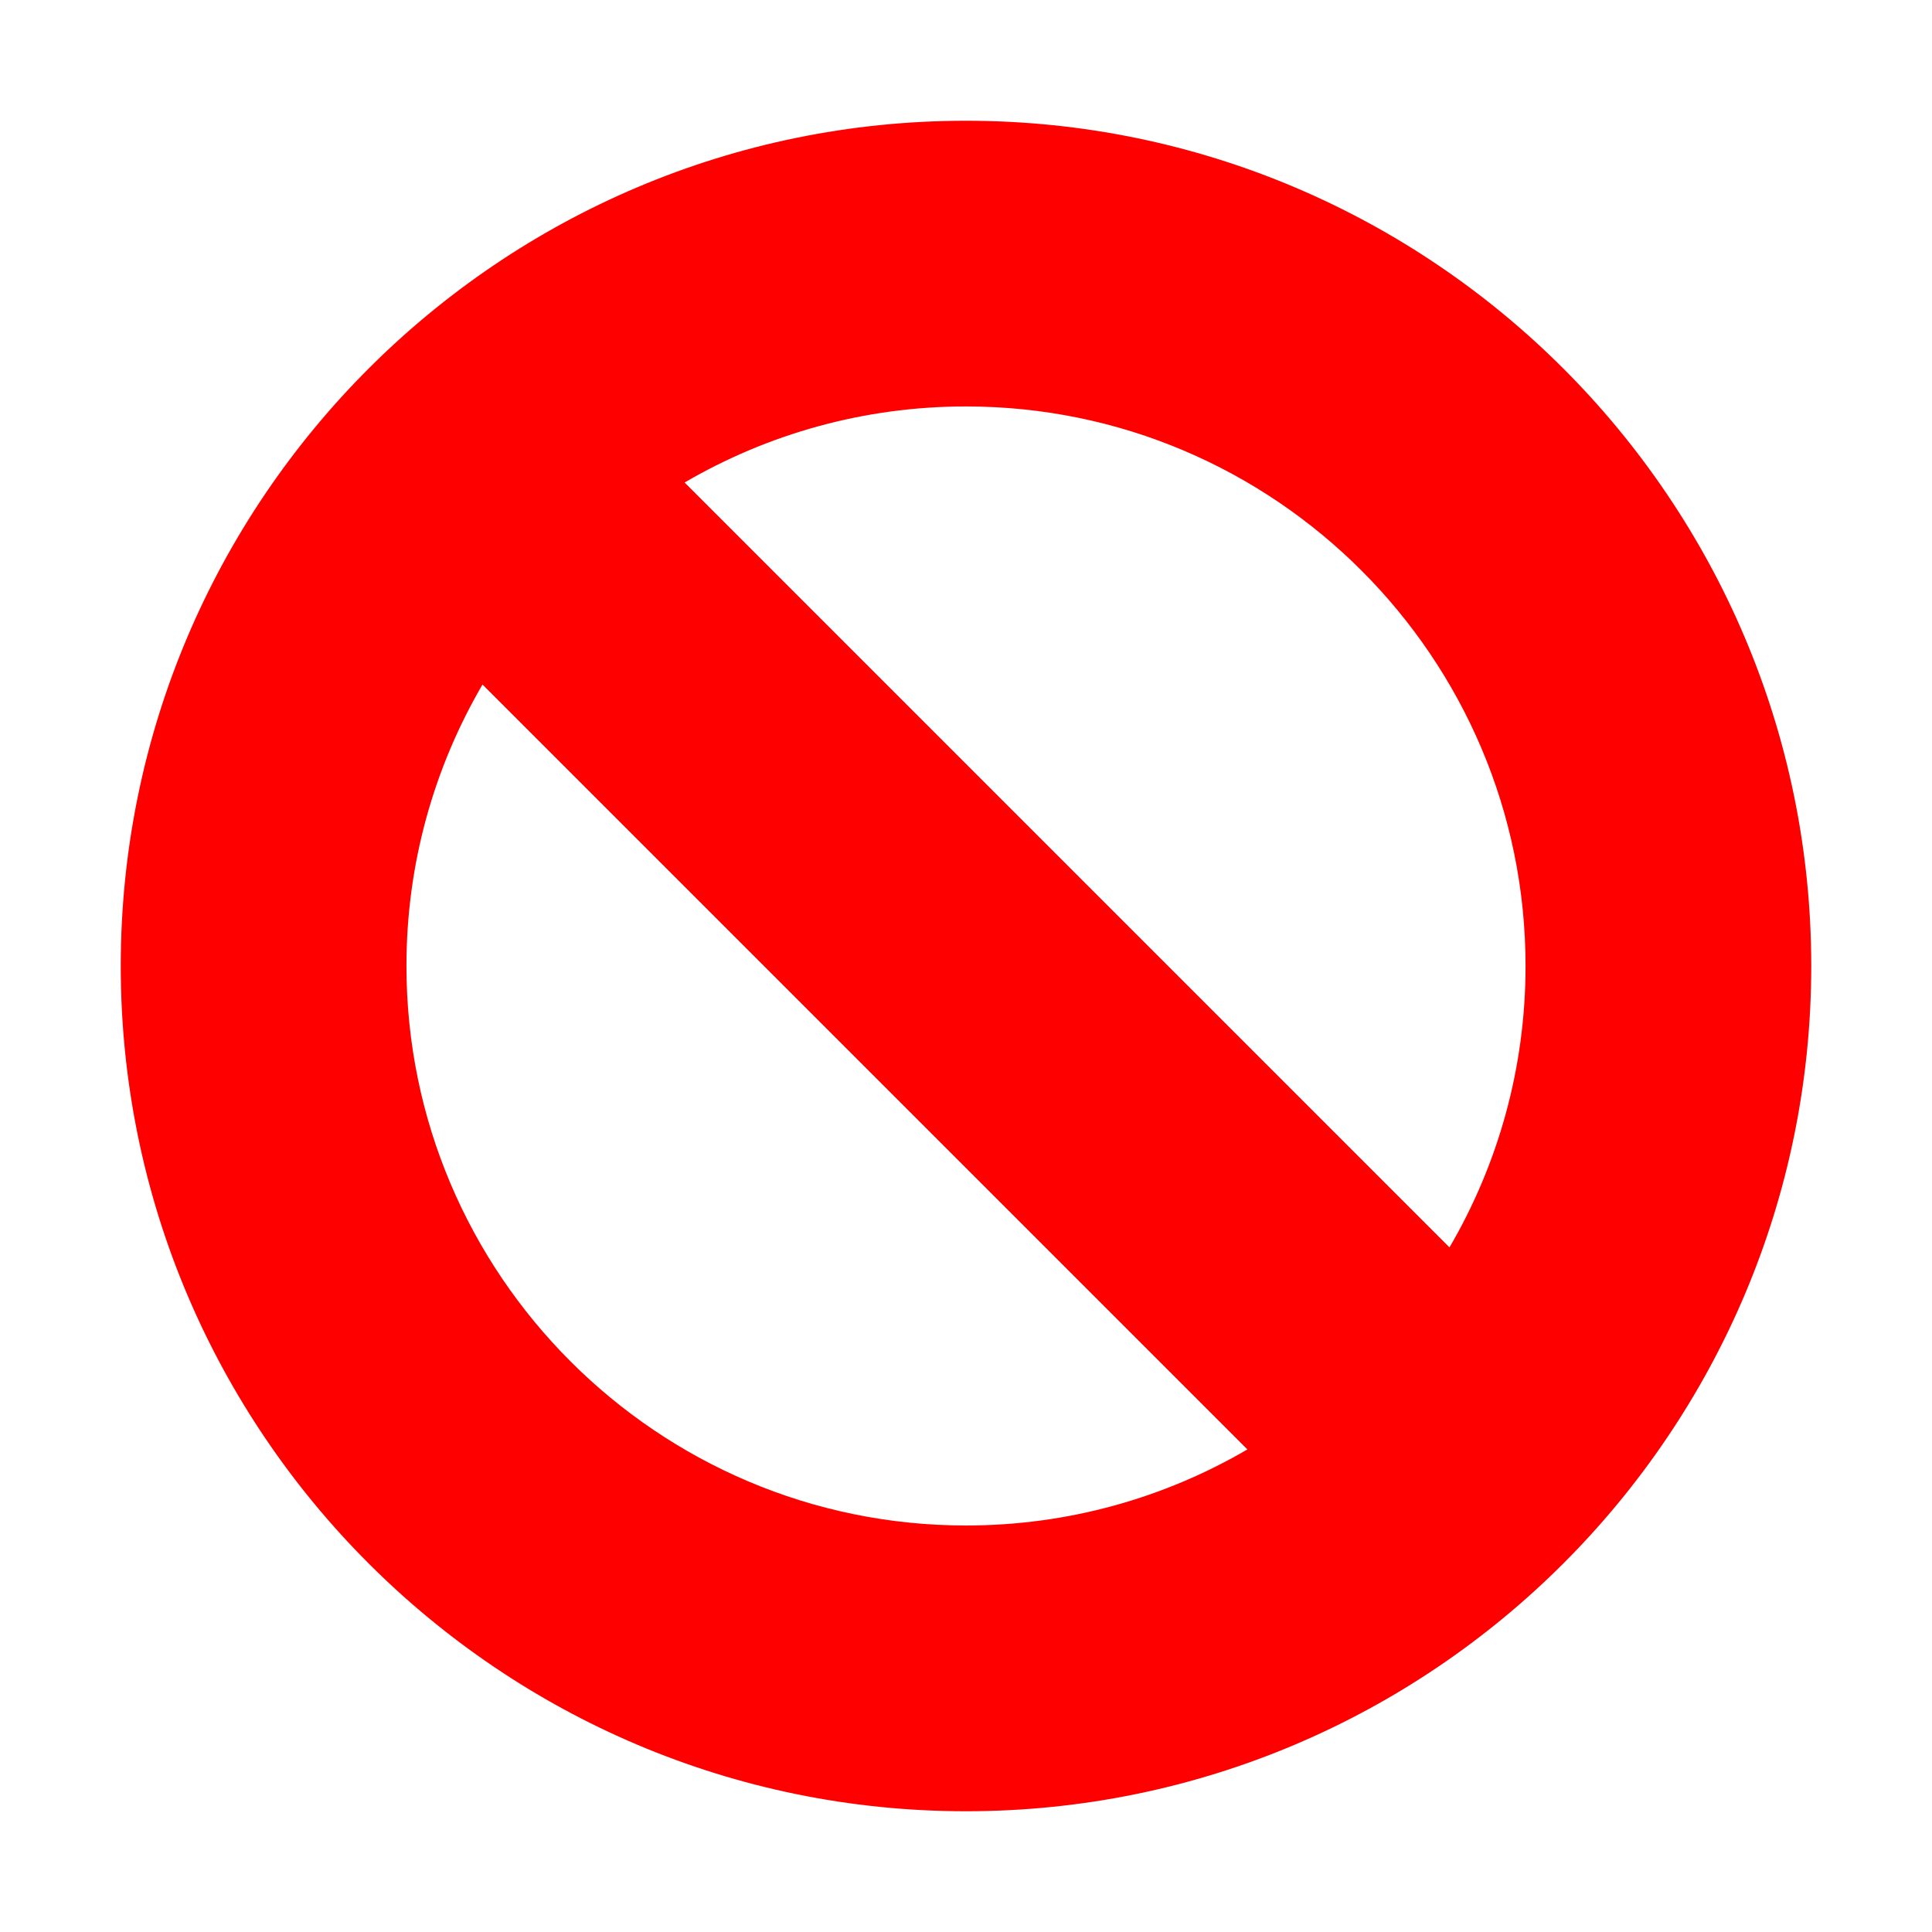
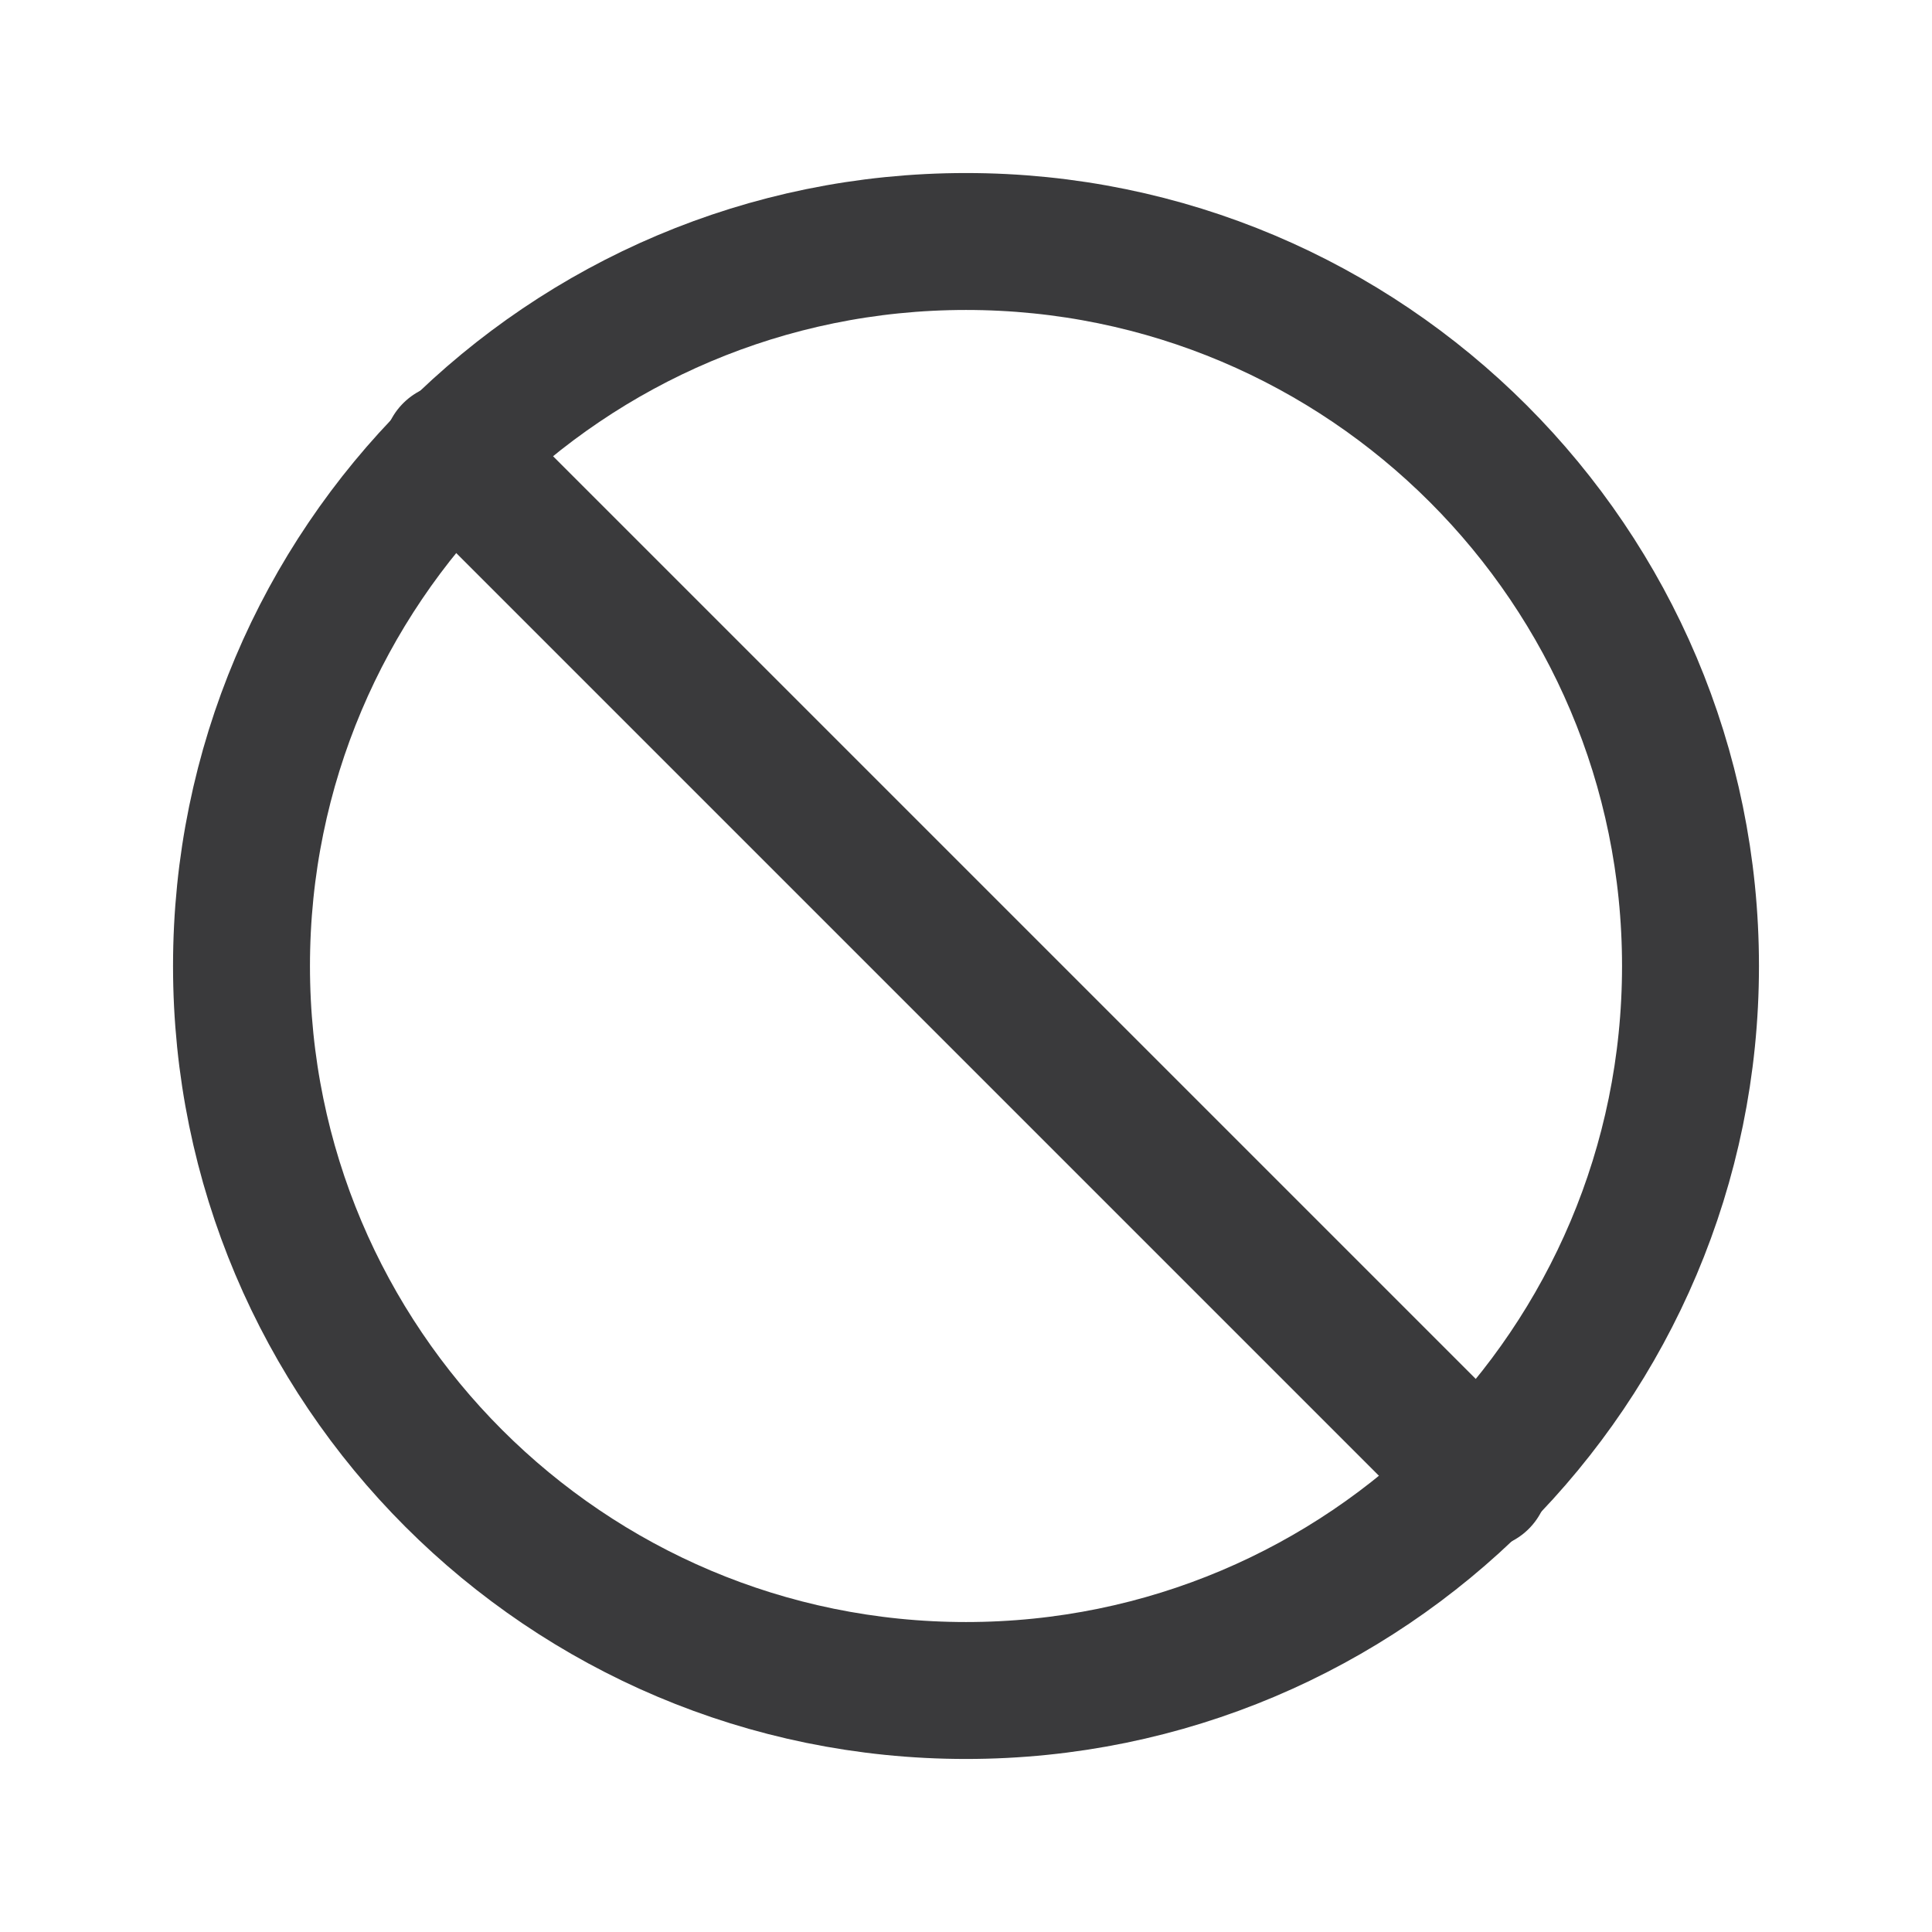
- <svg xmlns="http://www.w3.org/2000/svg" height="32" viewBox="0 0 32 32" width="32">
-   <path d="m16 2c7.72 0 14 6.28 14 14 0 7.72-6.28 14-14 14-7.72 0-14-6.28-14-14 0-7.72 6.28-14 14-14zm0 4.732c-1.698 0-3.291.46-4.661 1.26l12.669 12.669c.801-1.37 1.26-2.963 1.26-4.661 0-5.11-4.158-9.268-9.268-9.268zm0 18.535c1.698 0 3.291-.46 4.661-1.26l-12.669-12.669c-.801 1.37-1.26 2.963-1.26 4.661 0 5.11 4.158 9.268 9.268 9.268z" fill="#f00" />
+ <svg xmlns="http://www.w3.org/2000/svg" width="32" height="32" viewBox="0 0 24 24" fill="none" stroke-width="1.7" stroke-linecap="round" stroke-linejoin="round">
+   <style>@media (prefers-color-scheme:dark){.s0{stroke:#e5e5ea}.f0{fill:#e5e5ea}}</style>
+   <g class="s0" stroke="#3a3a3c" transform="matrix(.9 0 0 .9 1.2 1.2)" stroke-width="1.89">
+     <circle cx="12" cy="12" r="10" />
+     <path d="m4.9 4.9 14.2 14.2" />
+   </g>
</svg>
